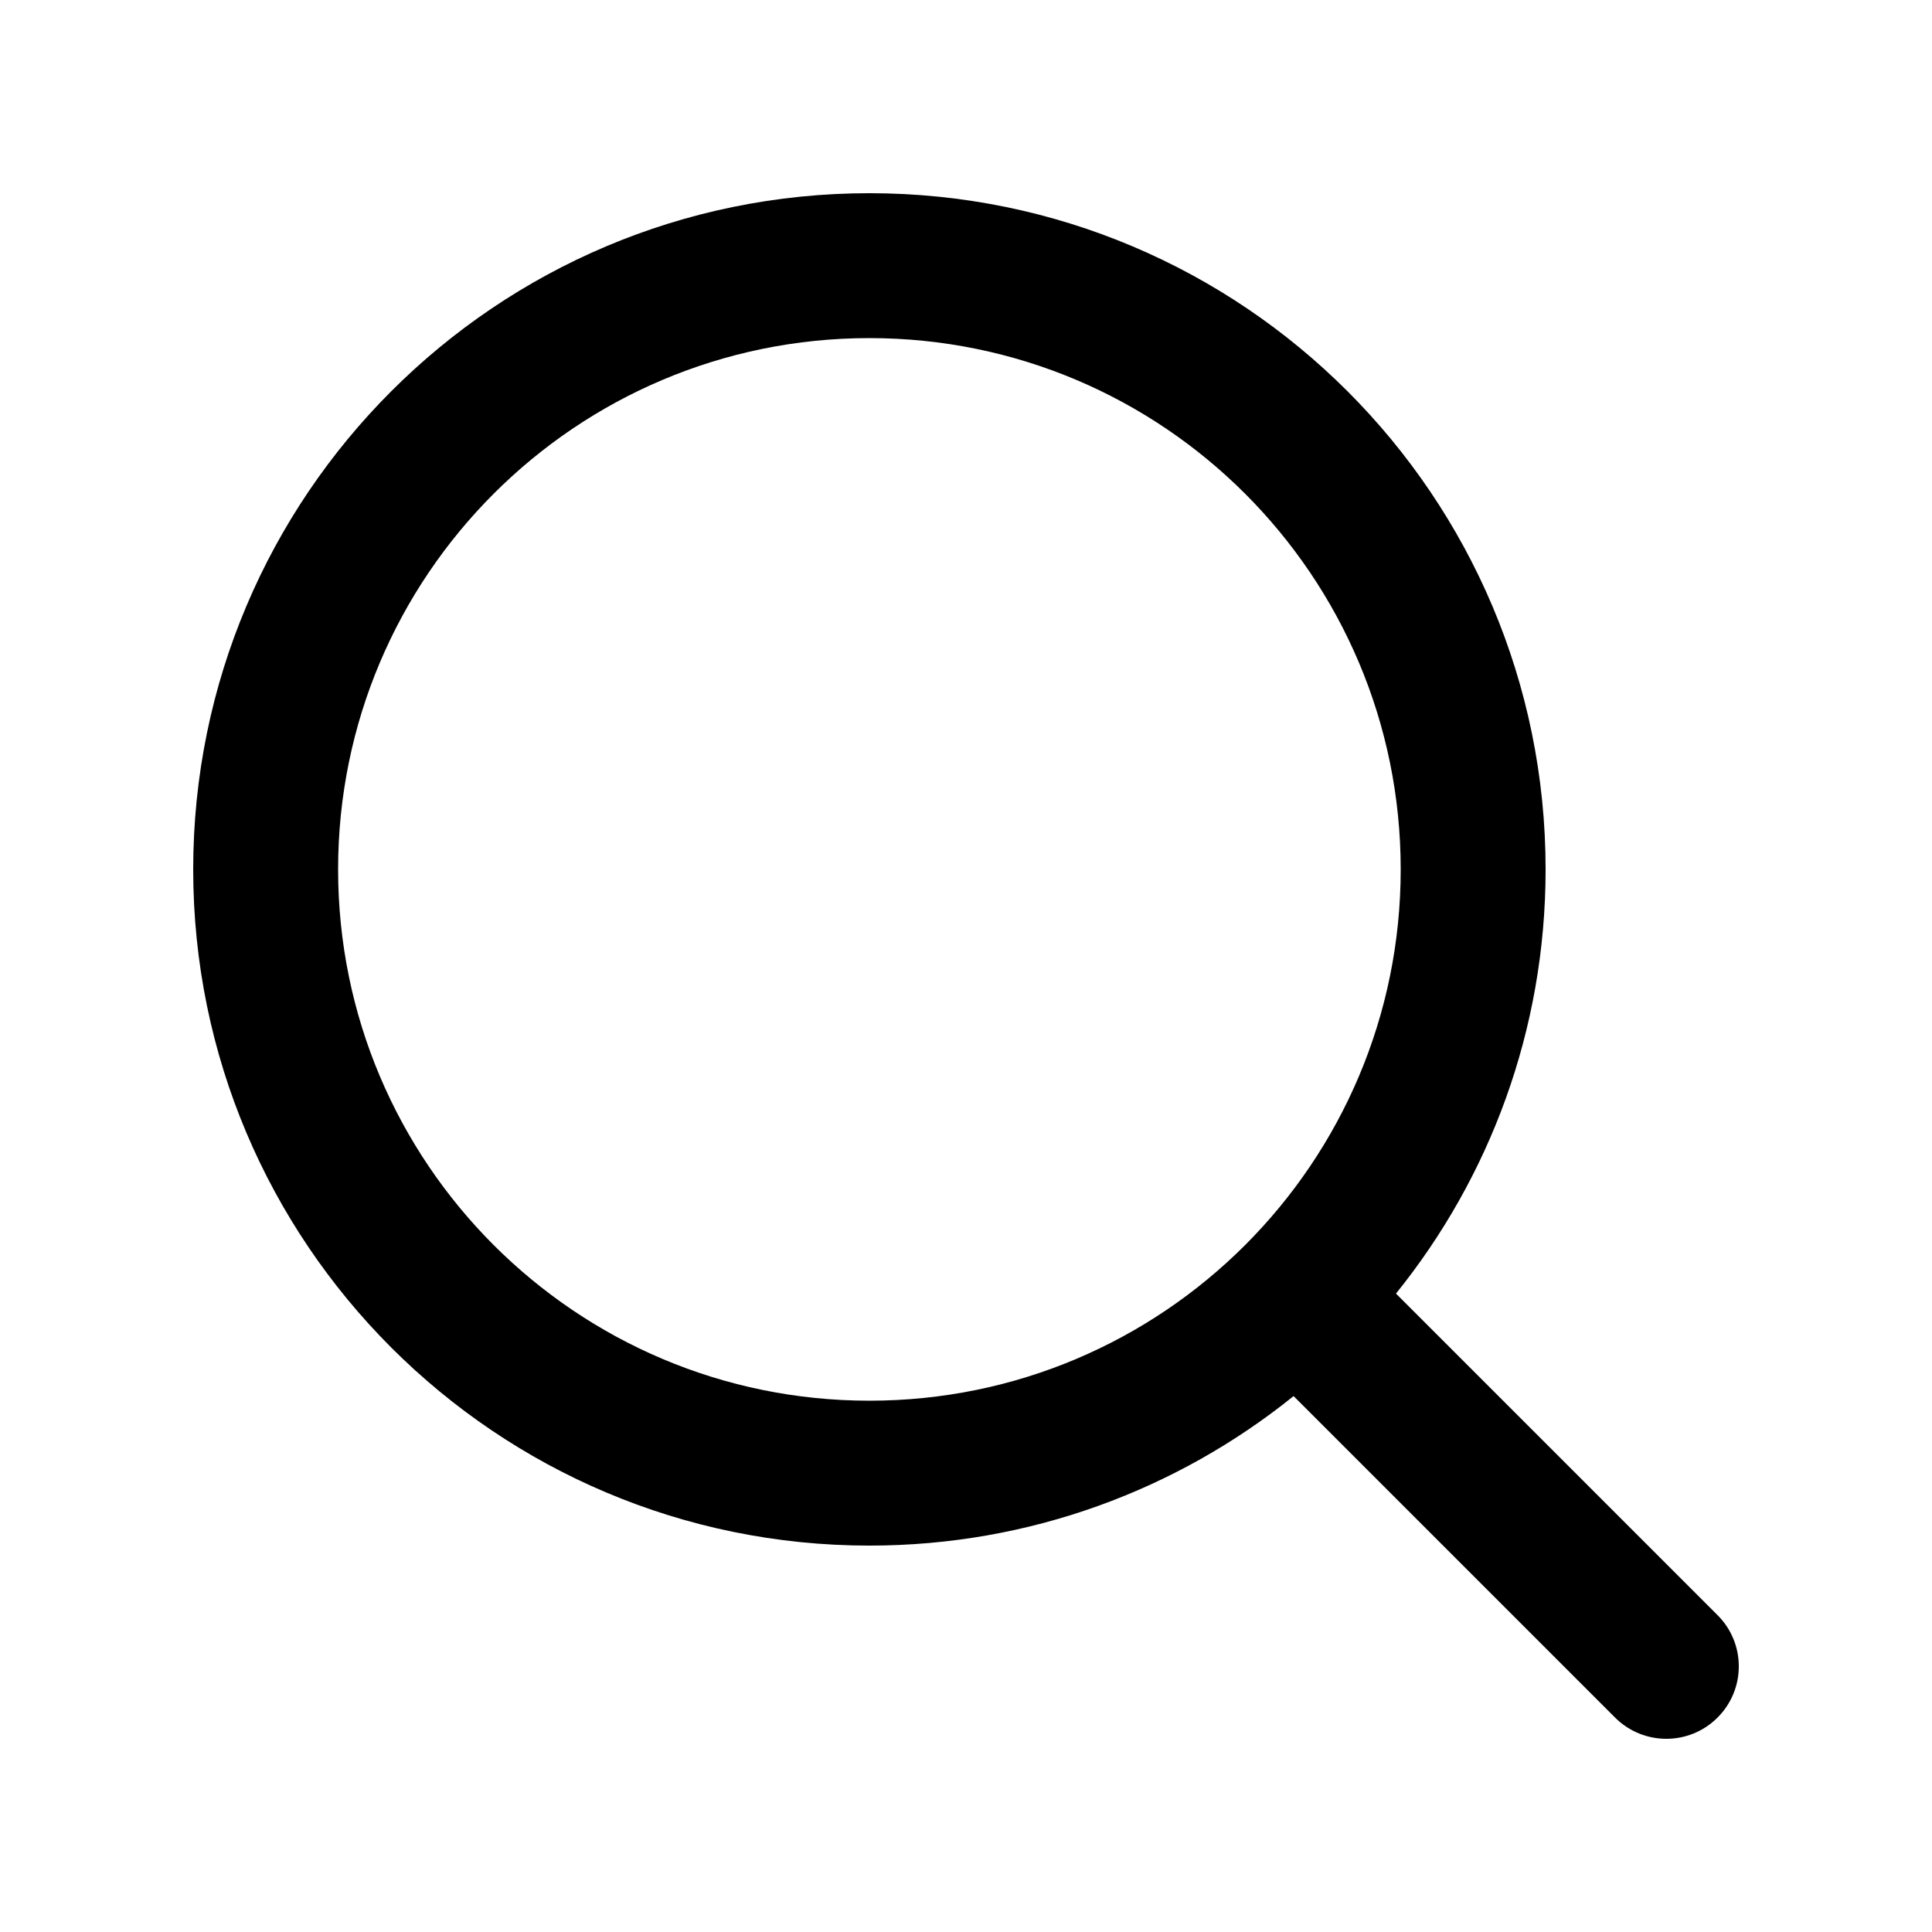
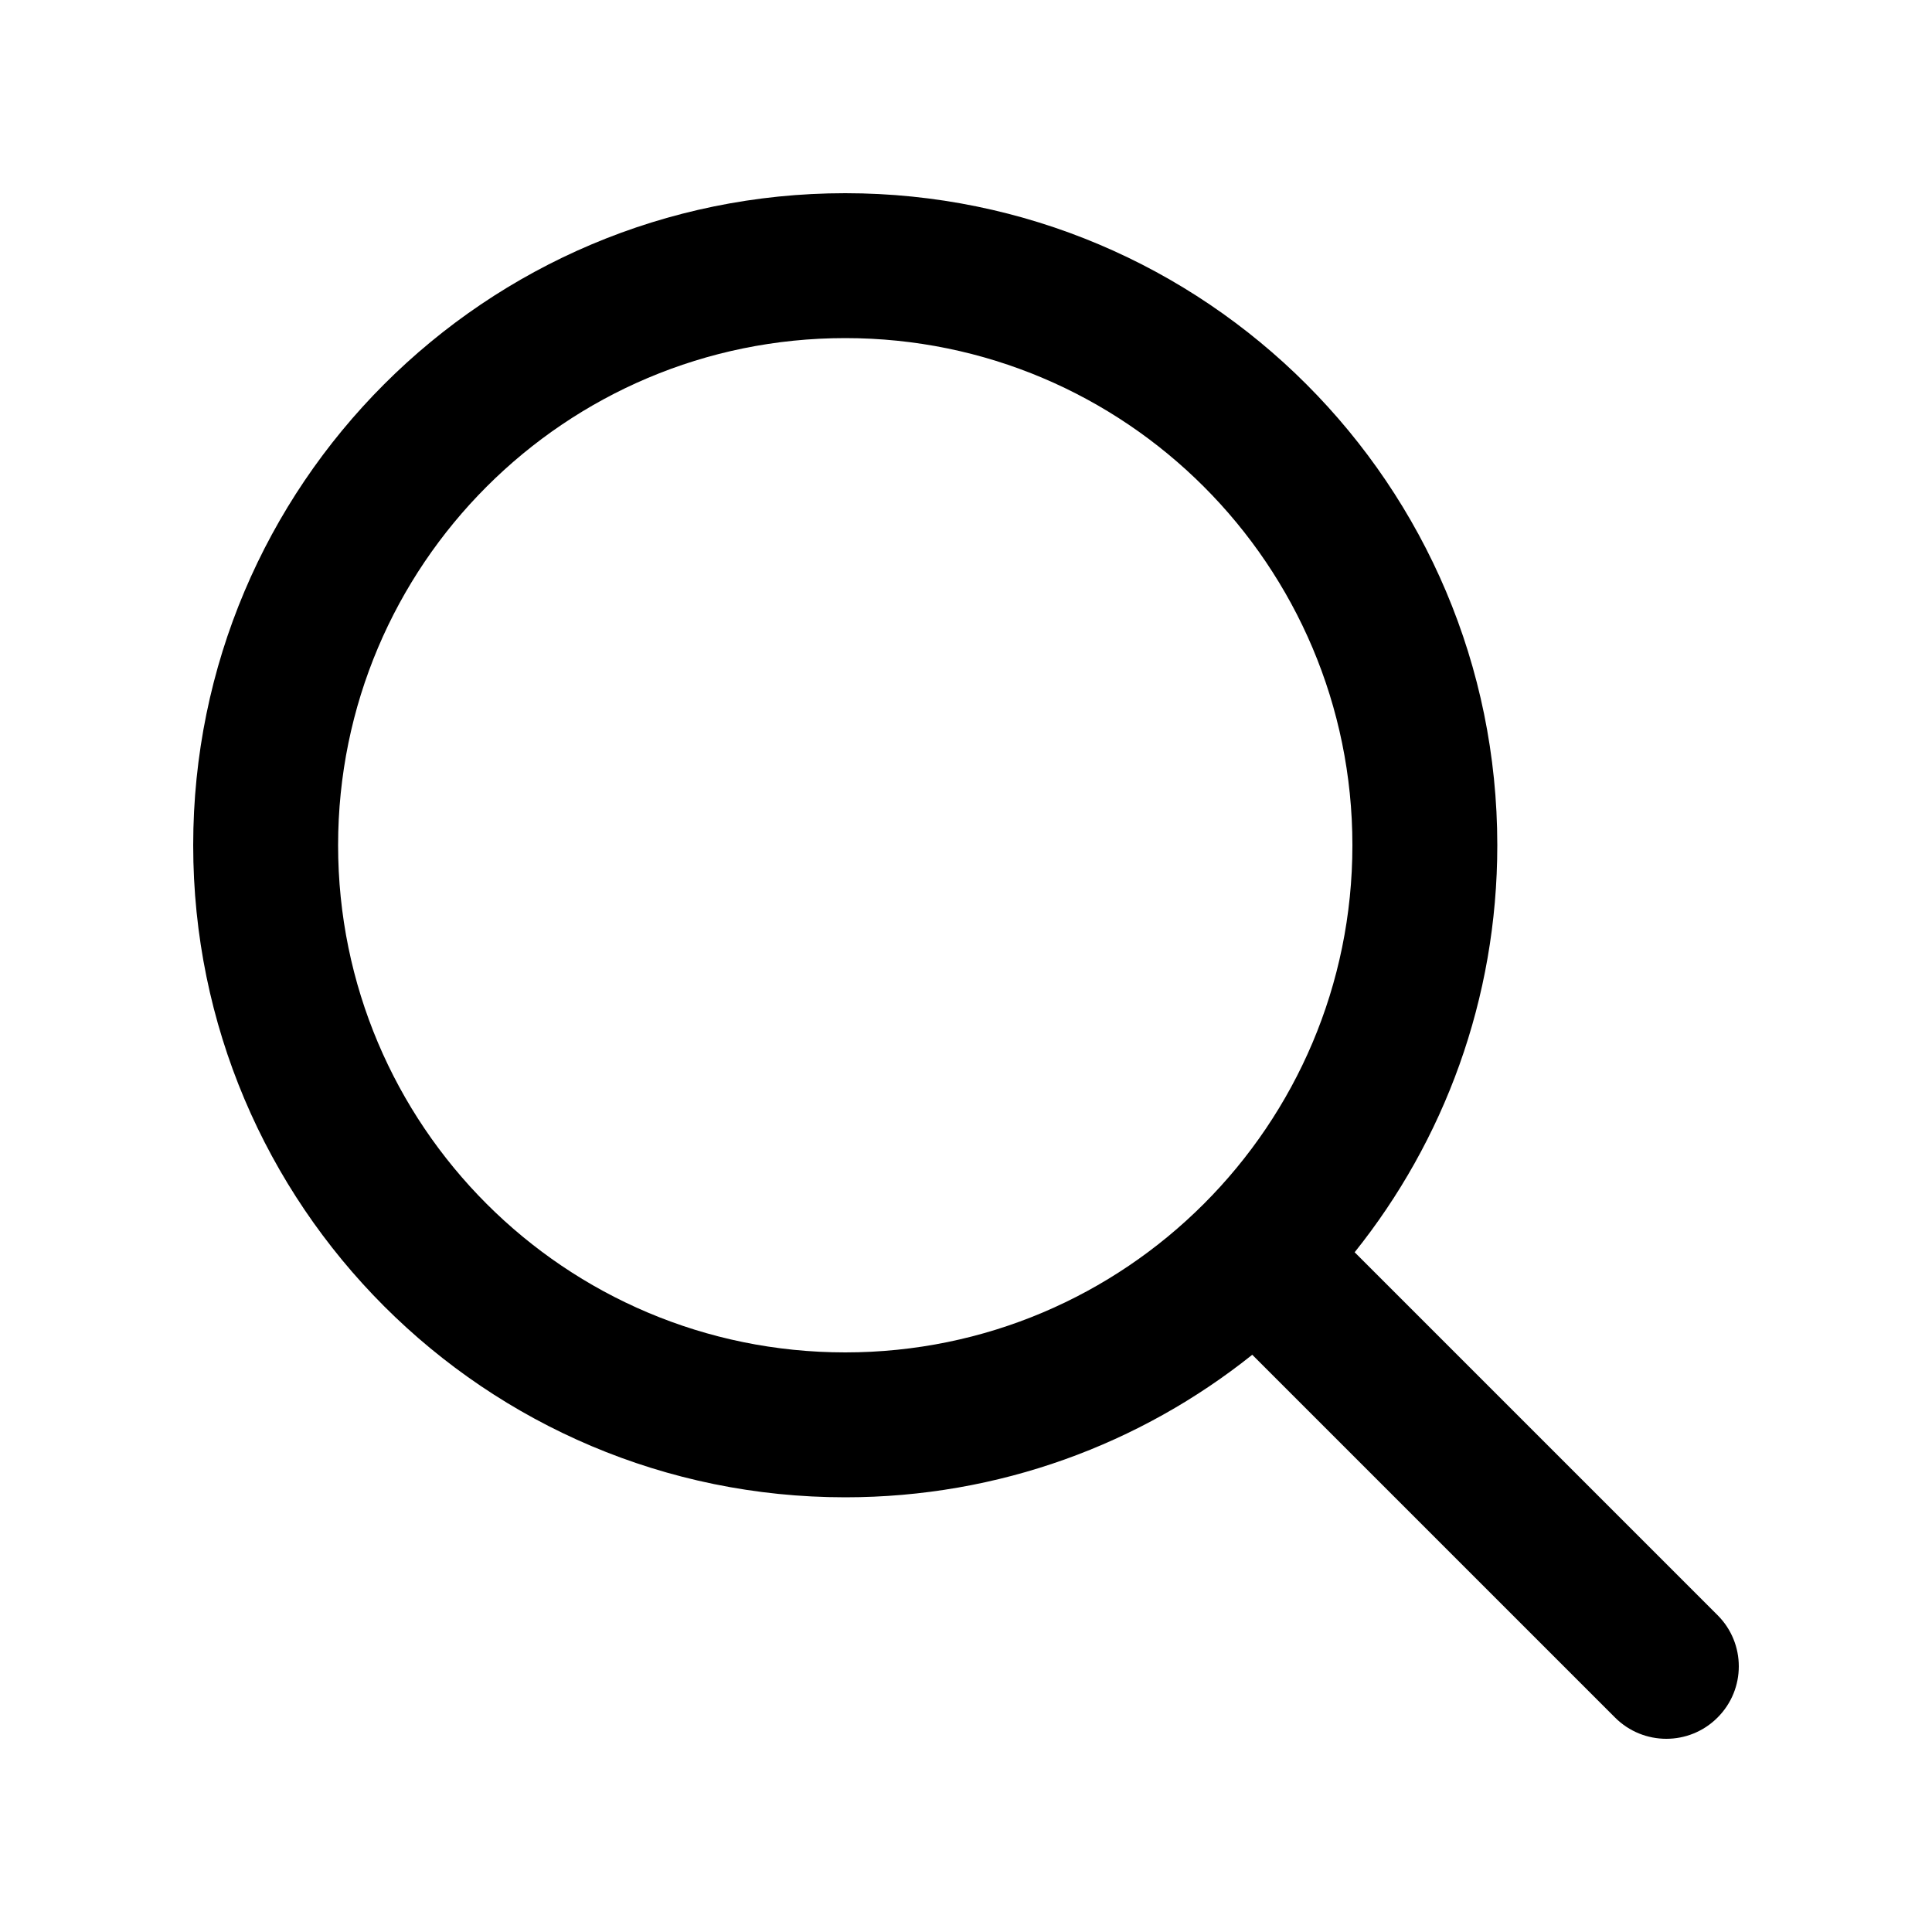
<svg xmlns="http://www.w3.org/2000/svg" width="18" height="18" viewBox="0 0 18 18" fill="none">
-   <path fill-rule="evenodd" clip-rule="evenodd" d="M3.15 8.1C3.15 5.366 5.366 3.15 8.1 3.15C10.834 3.15 13.05 5.366 13.05 8.1C13.05 10.834 10.834 13.05 8.1 13.05C5.366 13.05 3.15 10.834 3.15 8.1ZM8.1 1.8C4.62 1.8 1.8 4.621 1.8 8.1C1.8 11.579 4.62 14.4 8.1 14.4C9.596 14.4 10.971 13.878 12.052 13.007L15.047 16.002C15.311 16.266 15.739 16.266 16.002 16.002C16.266 15.739 16.266 15.311 16.002 15.048L13.006 12.052C13.878 10.971 14.4 9.597 14.4 8.1C14.4 4.621 11.579 1.8 8.1 1.8Z" fill="currentColor" />
+   <g id="icon/outlined/search">
+     <path id="Union" fill-rule="evenodd" clip-rule="evenodd" d="M3.15 7.875C3.15 5.266 5.265 3.15 7.875 3.15C10.484 3.15 12.6 5.266 12.6 7.875C12.6 10.485 10.484 12.6 7.875 12.6C5.265 12.6 3.15 10.485 3.15 7.875ZM7.875 1.8C4.52 1.8 1.8 4.52 1.8 7.875C1.8 11.23 4.52 13.95 7.875 13.95C9.309 13.95 10.627 13.453 11.667 12.622L15.047 16.002C15.311 16.266 15.739 16.266 16.002 16.002C16.266 15.739 16.266 15.311 16.002 15.048L12.621 11.667C13.453 10.628 13.95 9.309 13.95 7.875C13.95 4.52 11.23 1.8 7.875 1.8Z" fill="currentColor" />
+   </g>
</svg>
